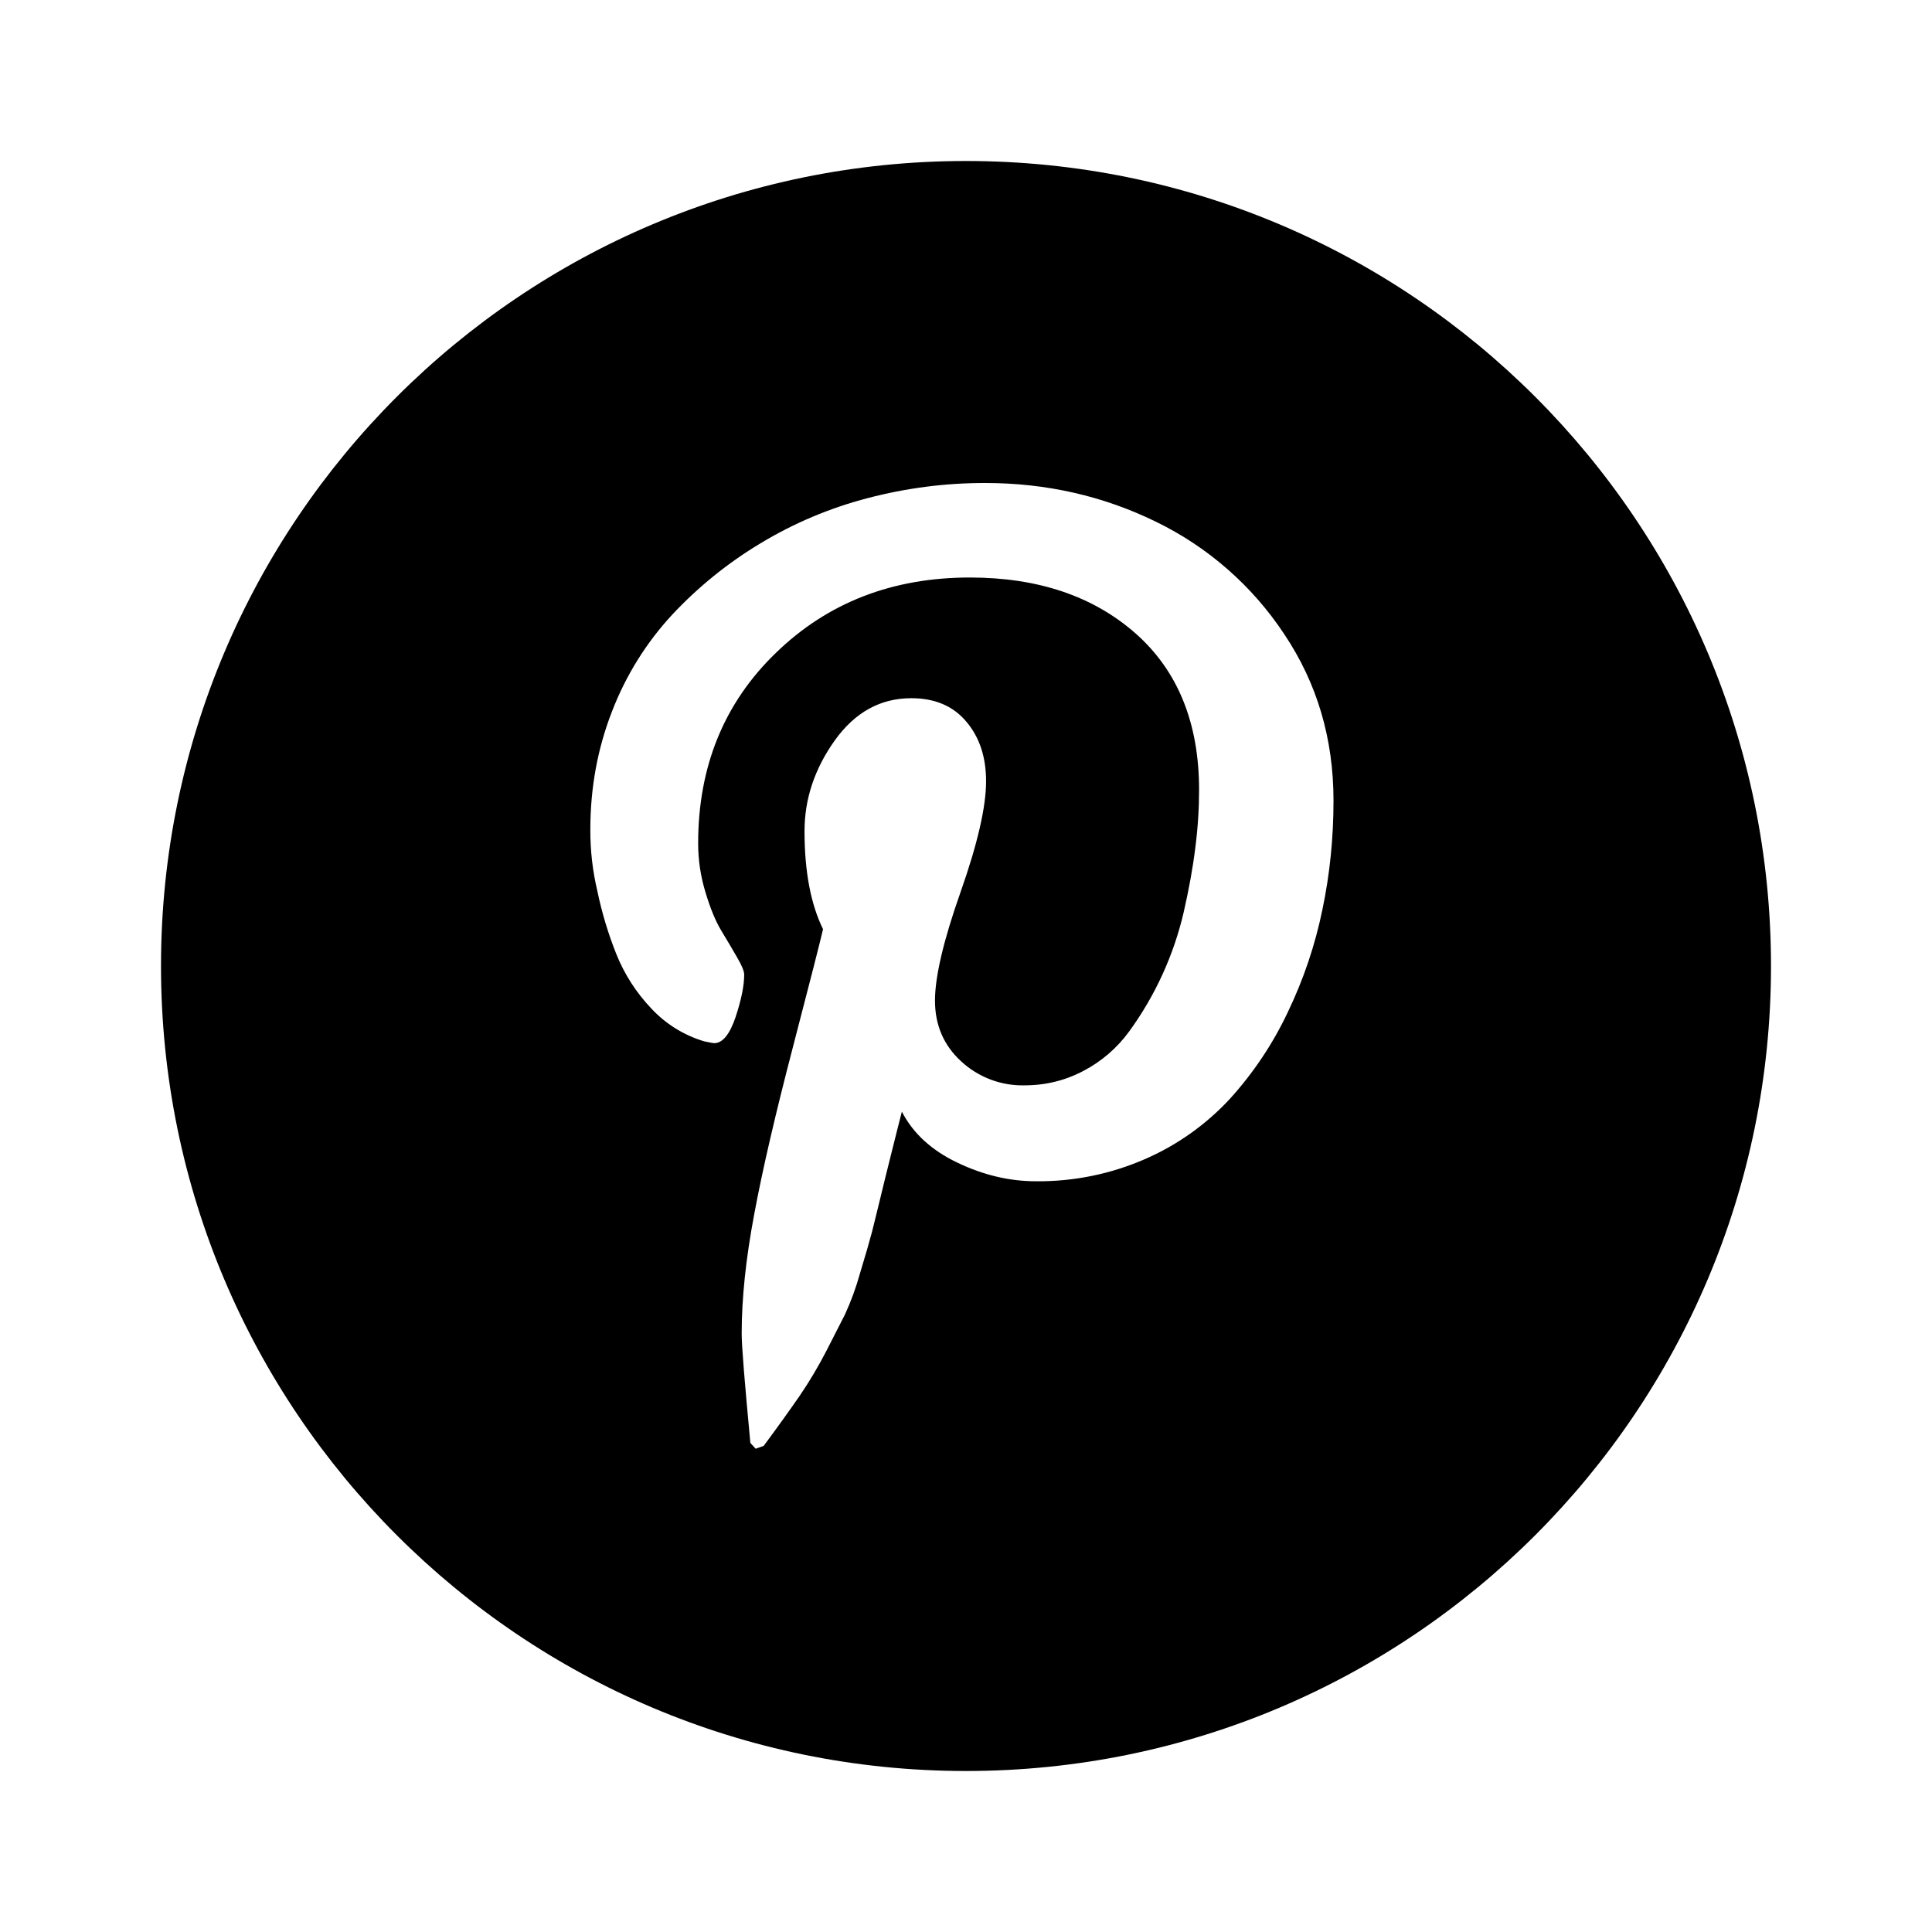
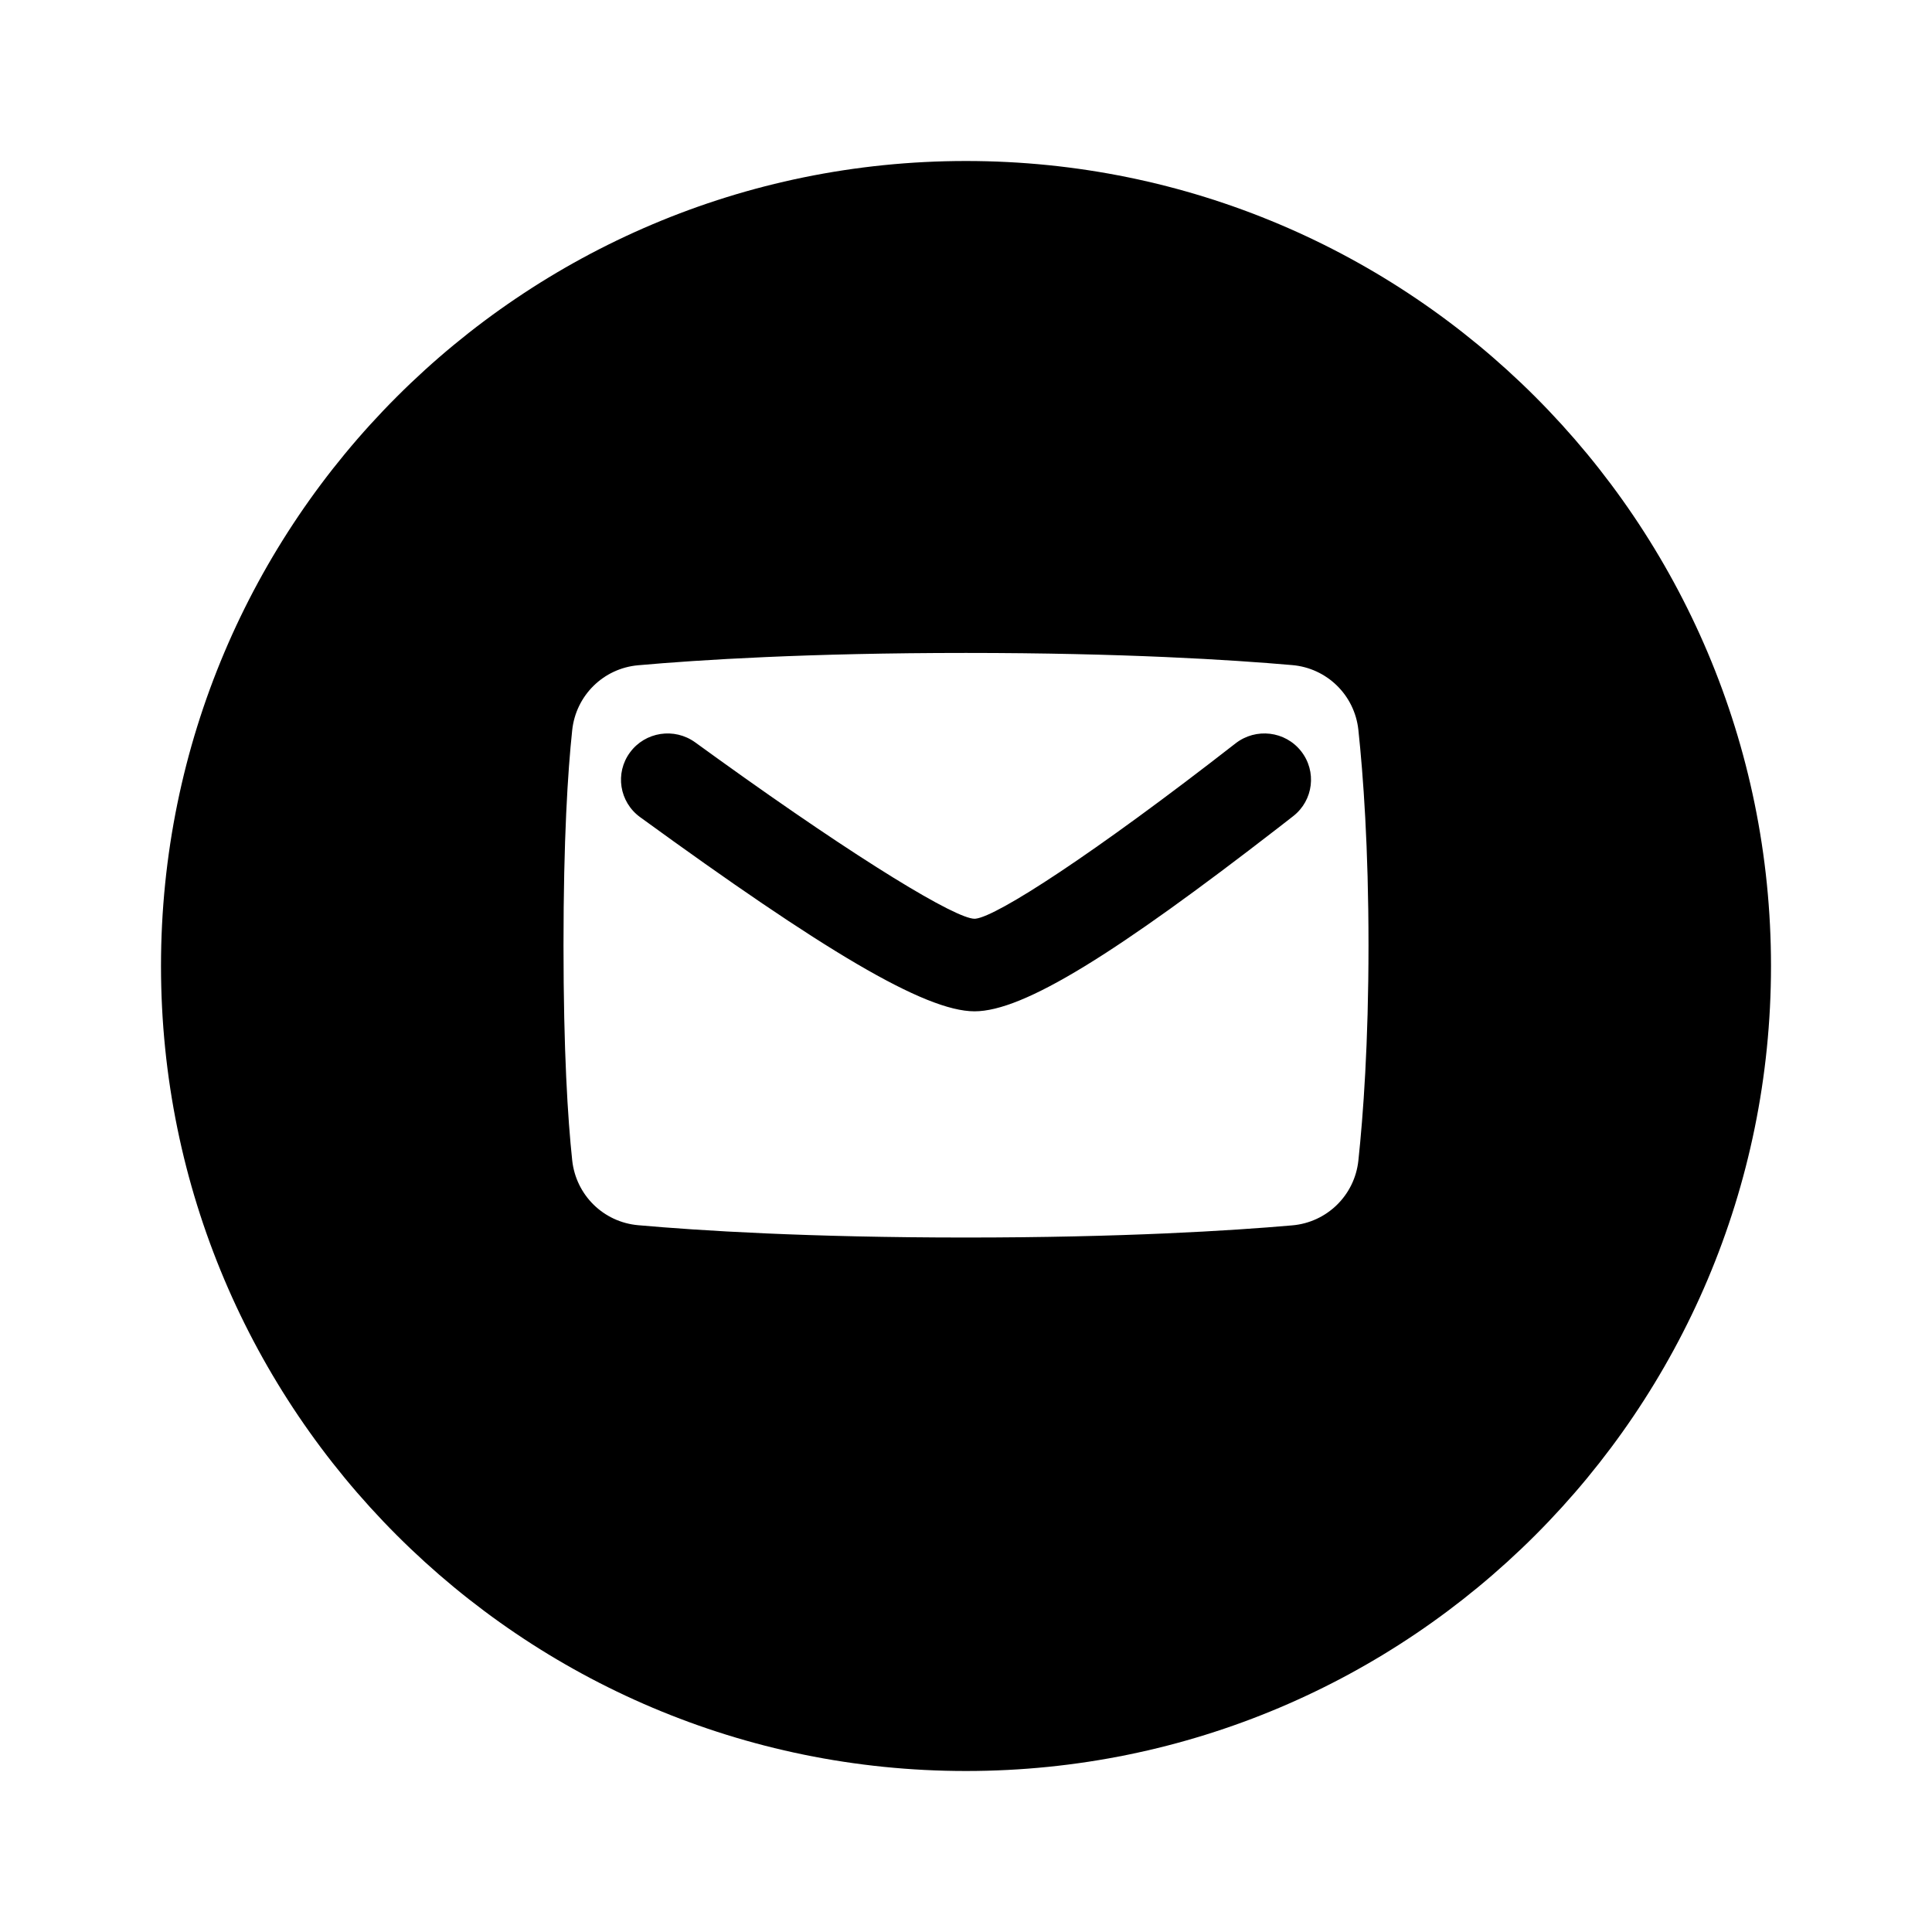
- <svg xmlns="http://www.w3.org/2000/svg" width="36" height="36" viewBox="0 0 36 36">
-   <path fill-rule="evenodd" clip-rule="evenodd" d="M18 33C26.284 33 33 26.284 33 18C33 9.716 26.284 3 18 3C9.716 3 3 9.716 3 18C3 26.284 9.716 33 18 33ZM11.404 13.256C11.136 13.942 11 14.677 11 15.455C10.998 15.843 11.042 16.23 11.132 16.608C11.215 17.007 11.333 17.398 11.484 17.777C11.636 18.157 11.86 18.504 12.143 18.799C12.41 19.084 12.748 19.292 13.122 19.404C13.23 19.427 13.292 19.438 13.307 19.438C13.465 19.438 13.596 19.276 13.707 18.951C13.814 18.626 13.867 18.363 13.867 18.161C13.867 18.095 13.82 17.985 13.73 17.831C13.641 17.677 13.543 17.51 13.439 17.339C13.334 17.165 13.237 16.93 13.148 16.635C13.057 16.339 13.009 16.033 13.009 15.716C13.009 14.279 13.495 13.094 14.461 12.162C15.426 11.227 16.631 10.761 18.072 10.761C19.339 10.761 20.369 11.107 21.16 11.803C21.947 12.499 22.343 13.471 22.343 14.718C22.343 15.058 22.322 15.416 22.273 15.795C22.227 16.172 22.153 16.573 22.057 16.995C21.871 17.797 21.525 18.554 21.04 19.22C20.817 19.526 20.527 19.777 20.191 19.953C19.85 20.134 19.483 20.224 19.087 20.224C18.651 20.233 18.228 20.072 17.908 19.775C17.584 19.478 17.422 19.099 17.422 18.646C17.422 18.199 17.58 17.526 17.898 16.624C18.216 15.723 18.374 15.034 18.374 14.558C18.374 14.109 18.254 13.741 18.008 13.449C17.763 13.156 17.421 13.01 16.98 13.01C16.404 13.01 15.929 13.273 15.553 13.799C15.178 14.327 14.991 14.888 14.991 15.487C14.991 16.237 15.107 16.847 15.336 17.314C15.286 17.531 15.1 18.264 14.775 19.51C14.45 20.757 14.208 21.794 14.055 22.619C13.899 23.445 13.82 24.189 13.82 24.852C13.82 25.076 13.875 25.754 13.982 26.887L14.081 26.995L14.23 26.942C14.497 26.582 14.721 26.269 14.902 26.007C15.085 25.738 15.251 25.458 15.4 25.169L15.744 24.495C15.858 24.247 15.952 23.989 16.025 23.726C16.133 23.37 16.207 23.113 16.247 22.959C16.257 22.918 16.27 22.865 16.287 22.799C16.333 22.612 16.405 22.323 16.499 21.932C16.539 21.771 16.577 21.621 16.611 21.483C16.69 21.166 16.754 20.91 16.805 20.714C17.013 21.119 17.359 21.435 17.841 21.665C18.323 21.896 18.811 22.011 19.3 22.011C20.004 22.019 20.701 21.876 21.345 21.594C21.939 21.334 22.472 20.955 22.913 20.48C23.352 19.997 23.716 19.453 23.995 18.863C24.288 18.254 24.505 17.612 24.641 16.95C24.78 16.288 24.848 15.611 24.848 14.919C24.848 13.765 24.543 12.73 23.929 11.815C23.334 10.915 22.508 10.192 21.538 9.721C20.555 9.241 19.495 9 18.356 9C17.619 8.999 16.884 9.094 16.171 9.281C15.466 9.464 14.792 9.748 14.169 10.125C13.562 10.489 13.009 10.937 12.525 11.454C12.04 11.978 11.66 12.59 11.404 13.256Z" />
+ <svg xmlns="http://www.w3.org/2000/svg" width="24" height="24" viewBox="0 0 24 24">
+   <path fill-rule="evenodd" clip-rule="evenodd" d="M12 22C17.523 22 22 17.523 22 12C22 6.477 17.523 2 12 2C6.477 2 2 6.477 2 12C2 17.523 6.477 22 12 22ZM16.874 9.065C16.827 8.635 16.484 8.299 16.052 8.262C15.296 8.196 13.945 8.111 12 8.111C10.038 8.111 8.68 8.197 7.928 8.264C7.495 8.302 7.154 8.64 7.108 9.071C7.053 9.587 7 10.426 7 11.742C7 13.058 7.053 13.897 7.108 14.413C7.154 14.844 7.495 15.182 7.928 15.22C8.68 15.287 10.038 15.373 12 15.373C13.945 15.373 15.296 15.288 16.052 15.222C16.484 15.185 16.827 14.849 16.874 14.419C16.934 13.855 17 12.963 17 11.742C17 10.522 16.934 9.629 16.874 9.065ZM7.826 9.347C8.015 9.09 8.377 9.035 8.636 9.222L8.924 9.43C10.715 10.718 11.877 11.413 12.106 11.413L12.121 11.412C12.387 11.381 13.572 10.619 15.349 9.234C15.601 9.038 15.965 9.081 16.162 9.331C16.36 9.581 16.316 9.943 16.064 10.139L15.875 10.286C13.869 11.839 12.718 12.563 12.106 12.563C11.485 12.563 10.217 11.798 7.952 10.151C7.693 9.963 7.637 9.603 7.826 9.347Z" />
</svg>
